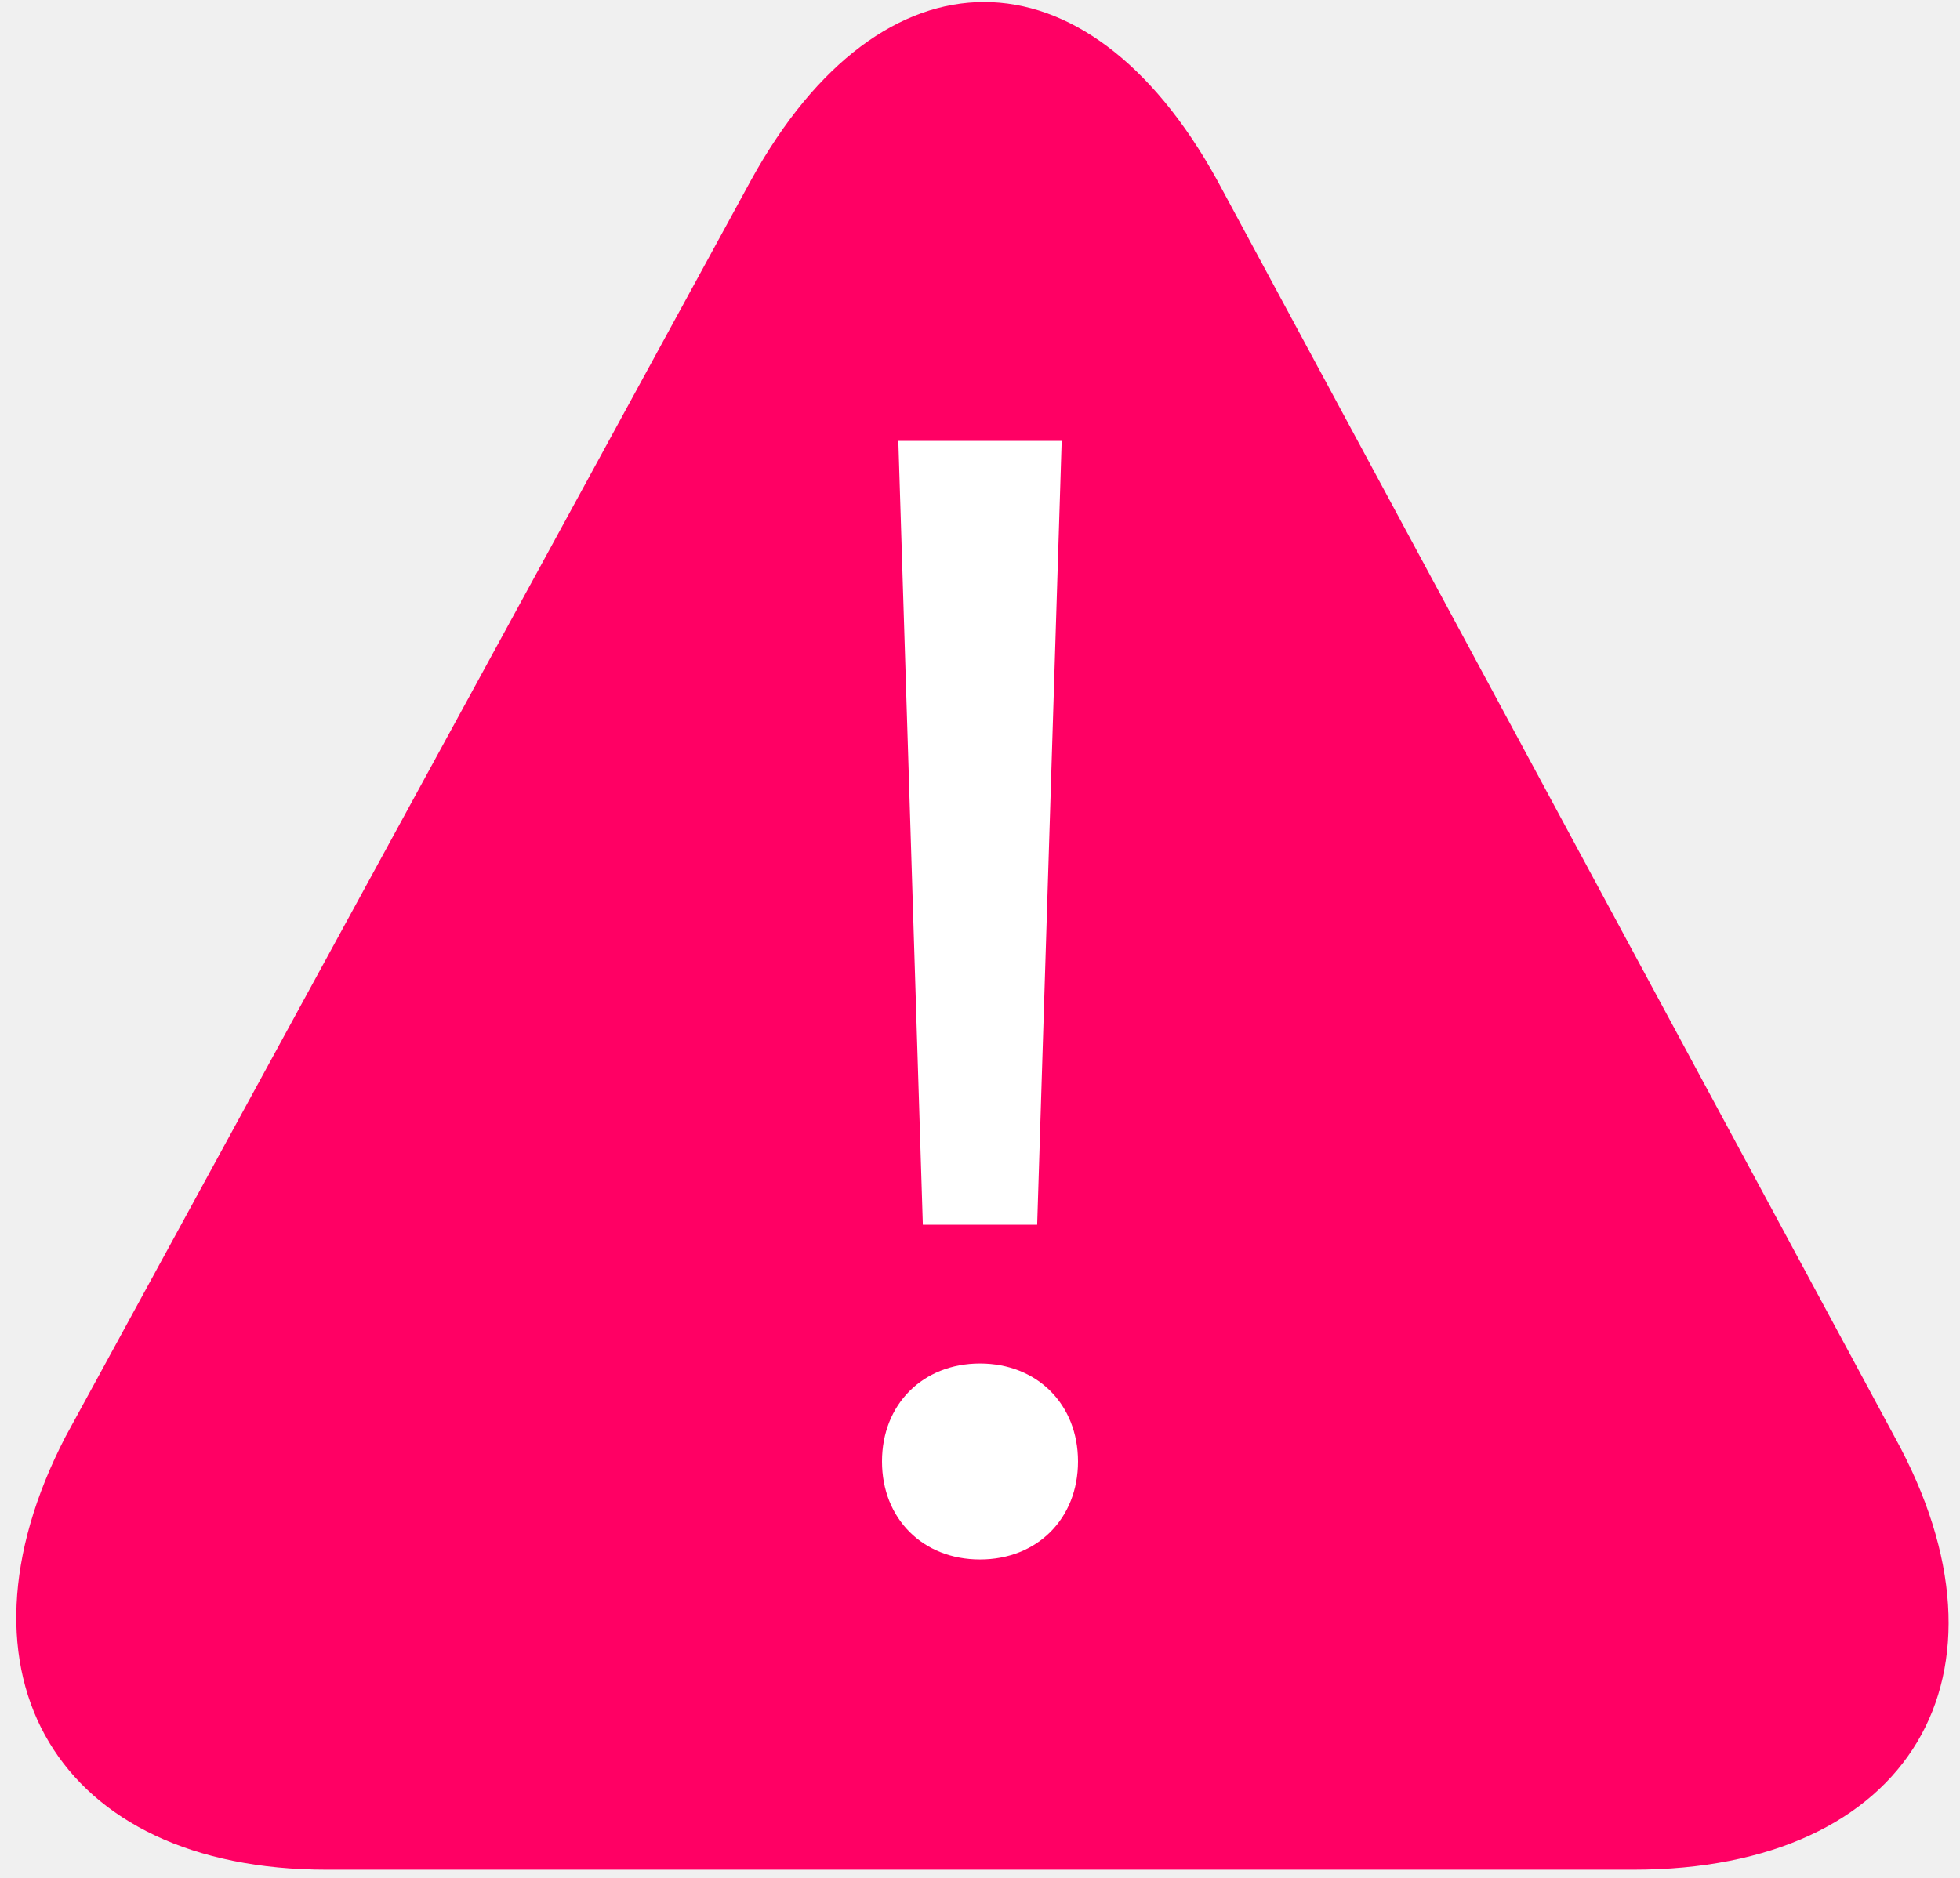
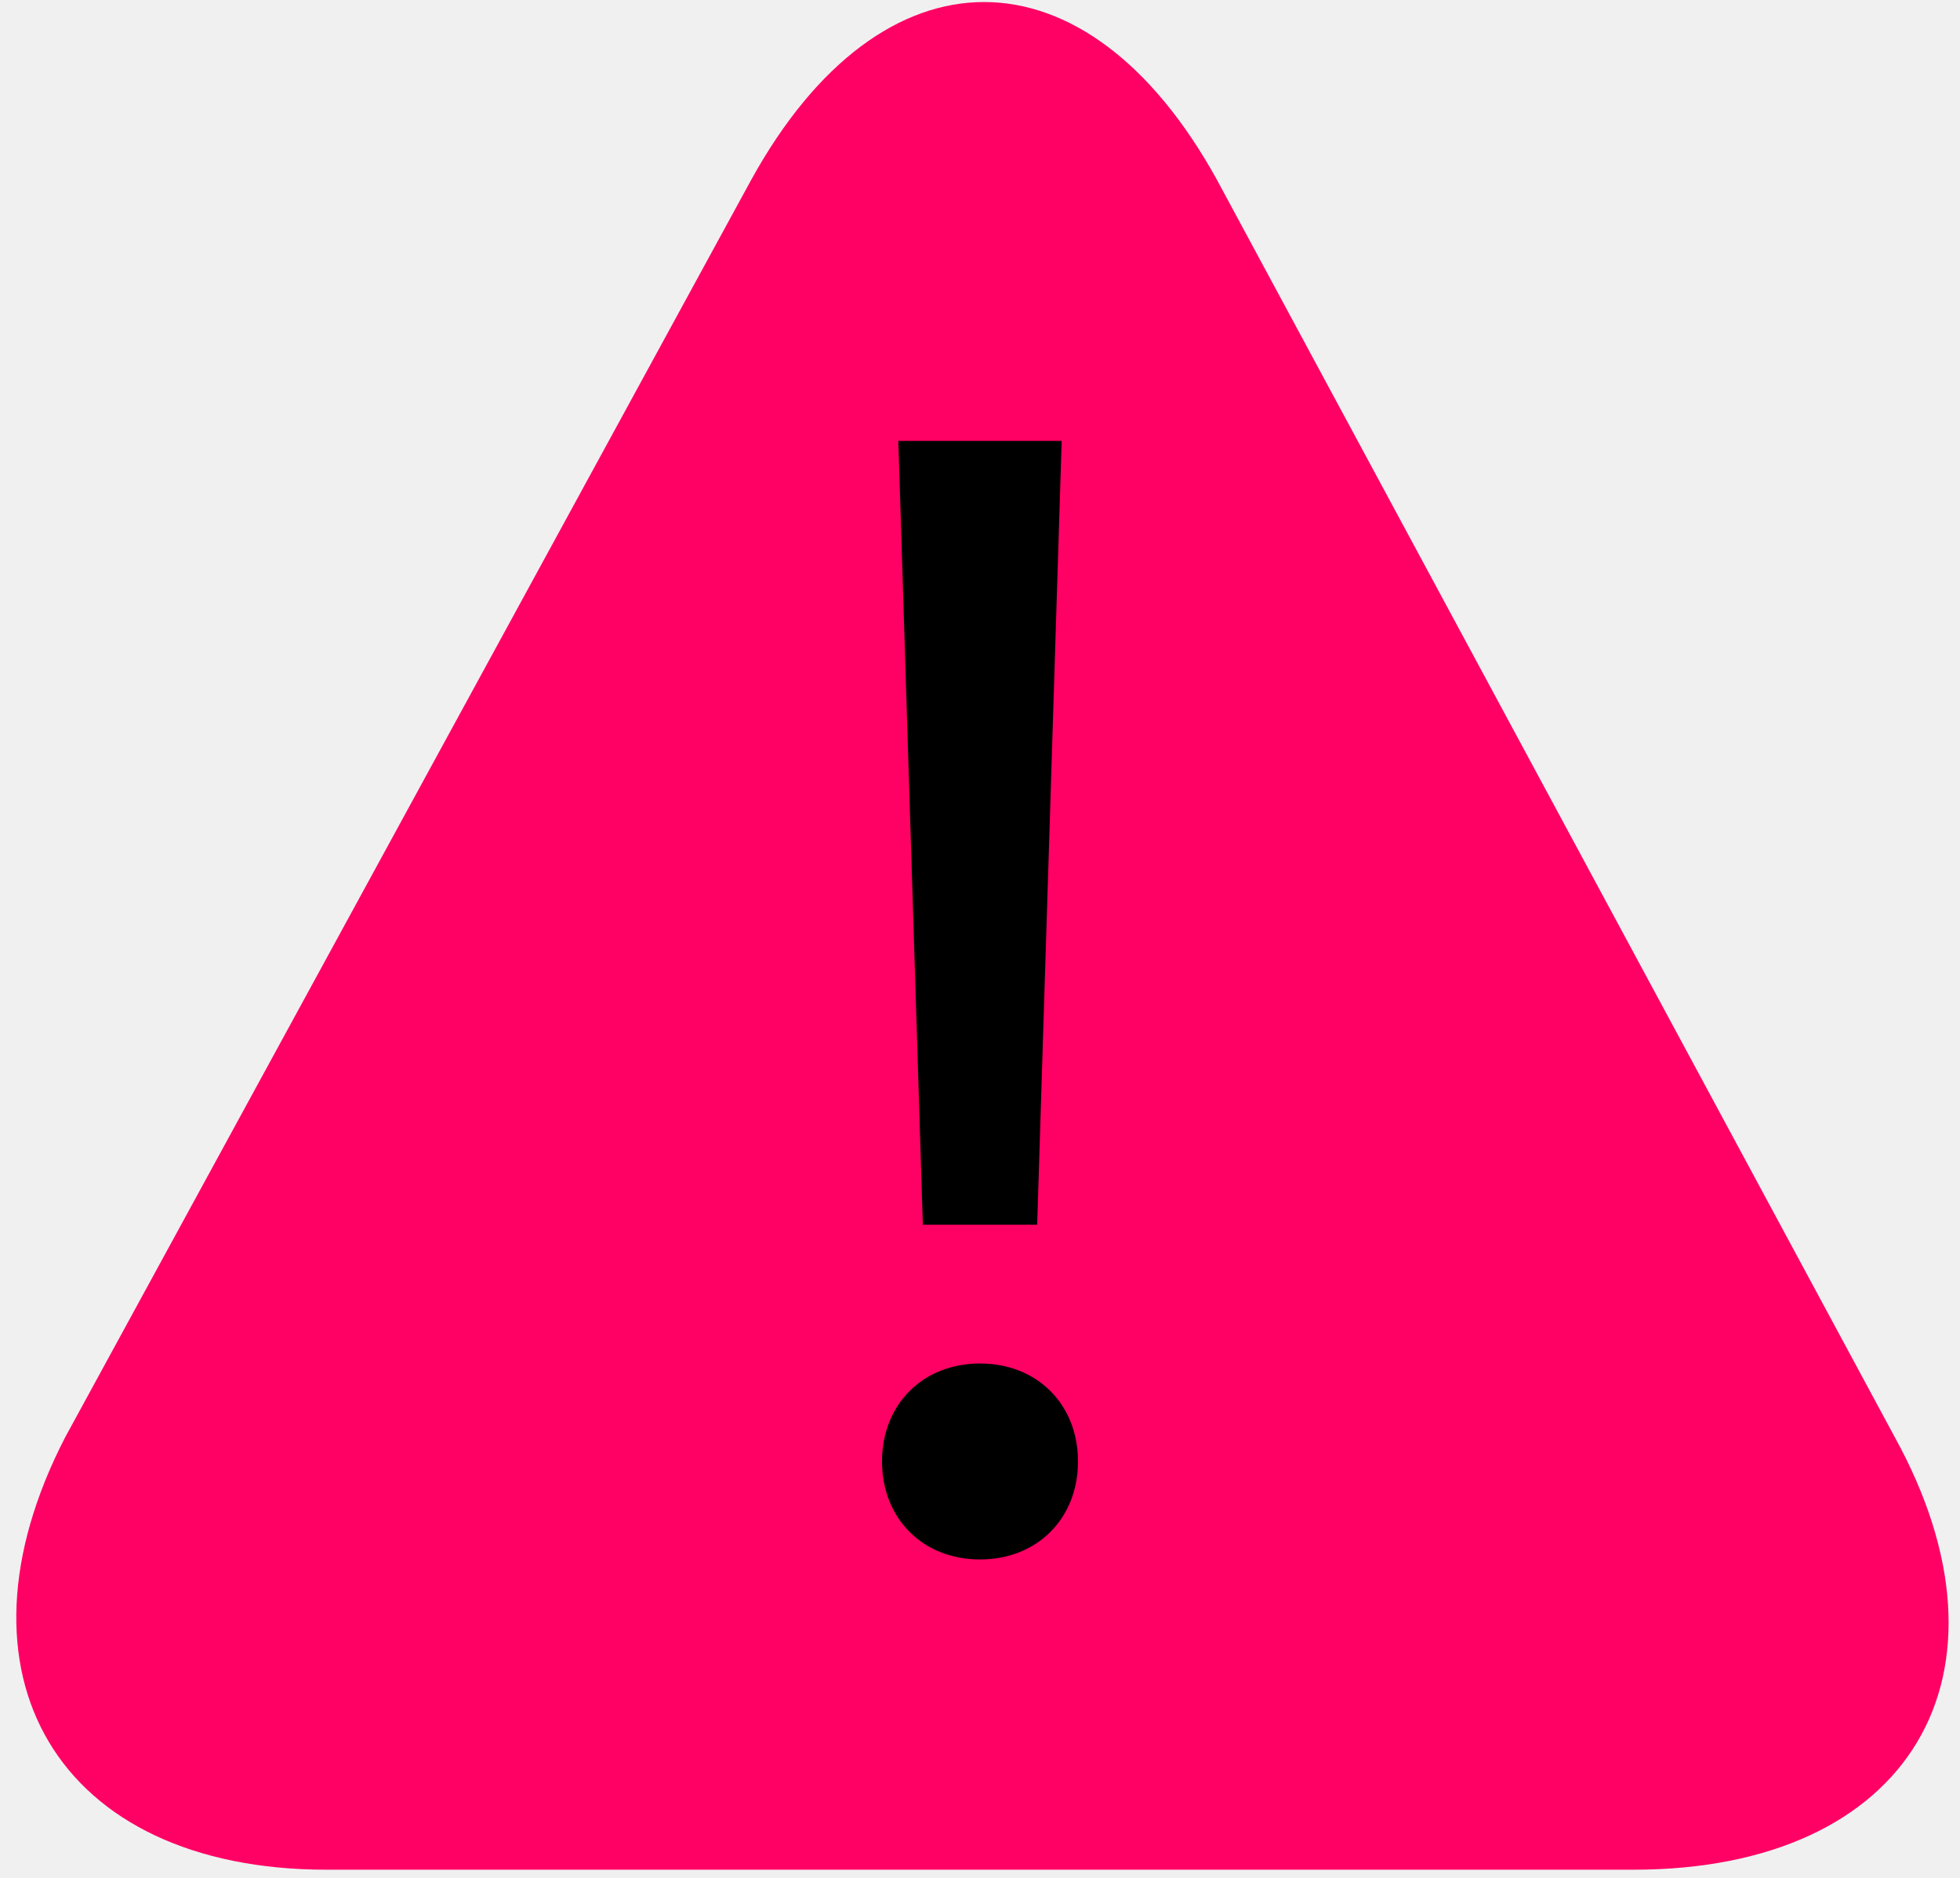
<svg xmlns="http://www.w3.org/2000/svg" xmlns:xlink="http://www.w3.org/1999/xlink" version="1.1" id="Layer_1" x="0px" y="0px" viewBox="0 0 24 23" style="enable-background:new 0 0 24 23;" xml:space="preserve">
  <style type="text/css">
	.st0{clip-path:url(#SVGID_2_);fill:#FF0064;}
- 	.st1{clip-path:url(#SVGID_4_);fill:#FFFFFF;}
+ 	.st1{clip-path:url(#SVGID_4_);fill:#000000FFF;}
</style>
  <g>
    <g>
      <defs>
        <path id="SVGID_1_" d="M9.2,2.2c1.6-2.9,4.1-2.9,5.7,0l8.3,15.4c1.6,2.9,0.2,5.3-3.2,5.3H4c-3.3,0-4.7-2.4-3.2-5.3L9.2,2.2     L9.2,2.2z M9.2,2.2" />
      </defs>
      <clipPath id="SVGID_2_">
        <use xlink:href="#SVGID_1_" style="overflow:visible;" />
      </clipPath>
      <rect x="-4.8" y="-5" class="st0" width="33.6" height="32.9" />
    </g>
    <g>
      <defs>
        <path id="SVGID_3_" d="M12.7,15L13,5.4H11l0.3,9.6H12.7L12.7,15z M12,19.1c0.7,0,1.2-0.5,1.2-1.2c0-0.7-0.5-1.2-1.2-1.2     c-0.7,0-1.2,0.5-1.2,1.2C10.8,18.6,11.3,19.1,12,19.1L12,19.1L12,19.1z M12,19.1" />
      </defs>
      <clipPath id="SVGID_4_">
        <use xlink:href="#SVGID_3_" style="overflow:visible;" />
      </clipPath>
      <rect x="5.8" y="0.4" class="st1" width="12.4" height="23.7" />
    </g>
  </g>
</svg>
